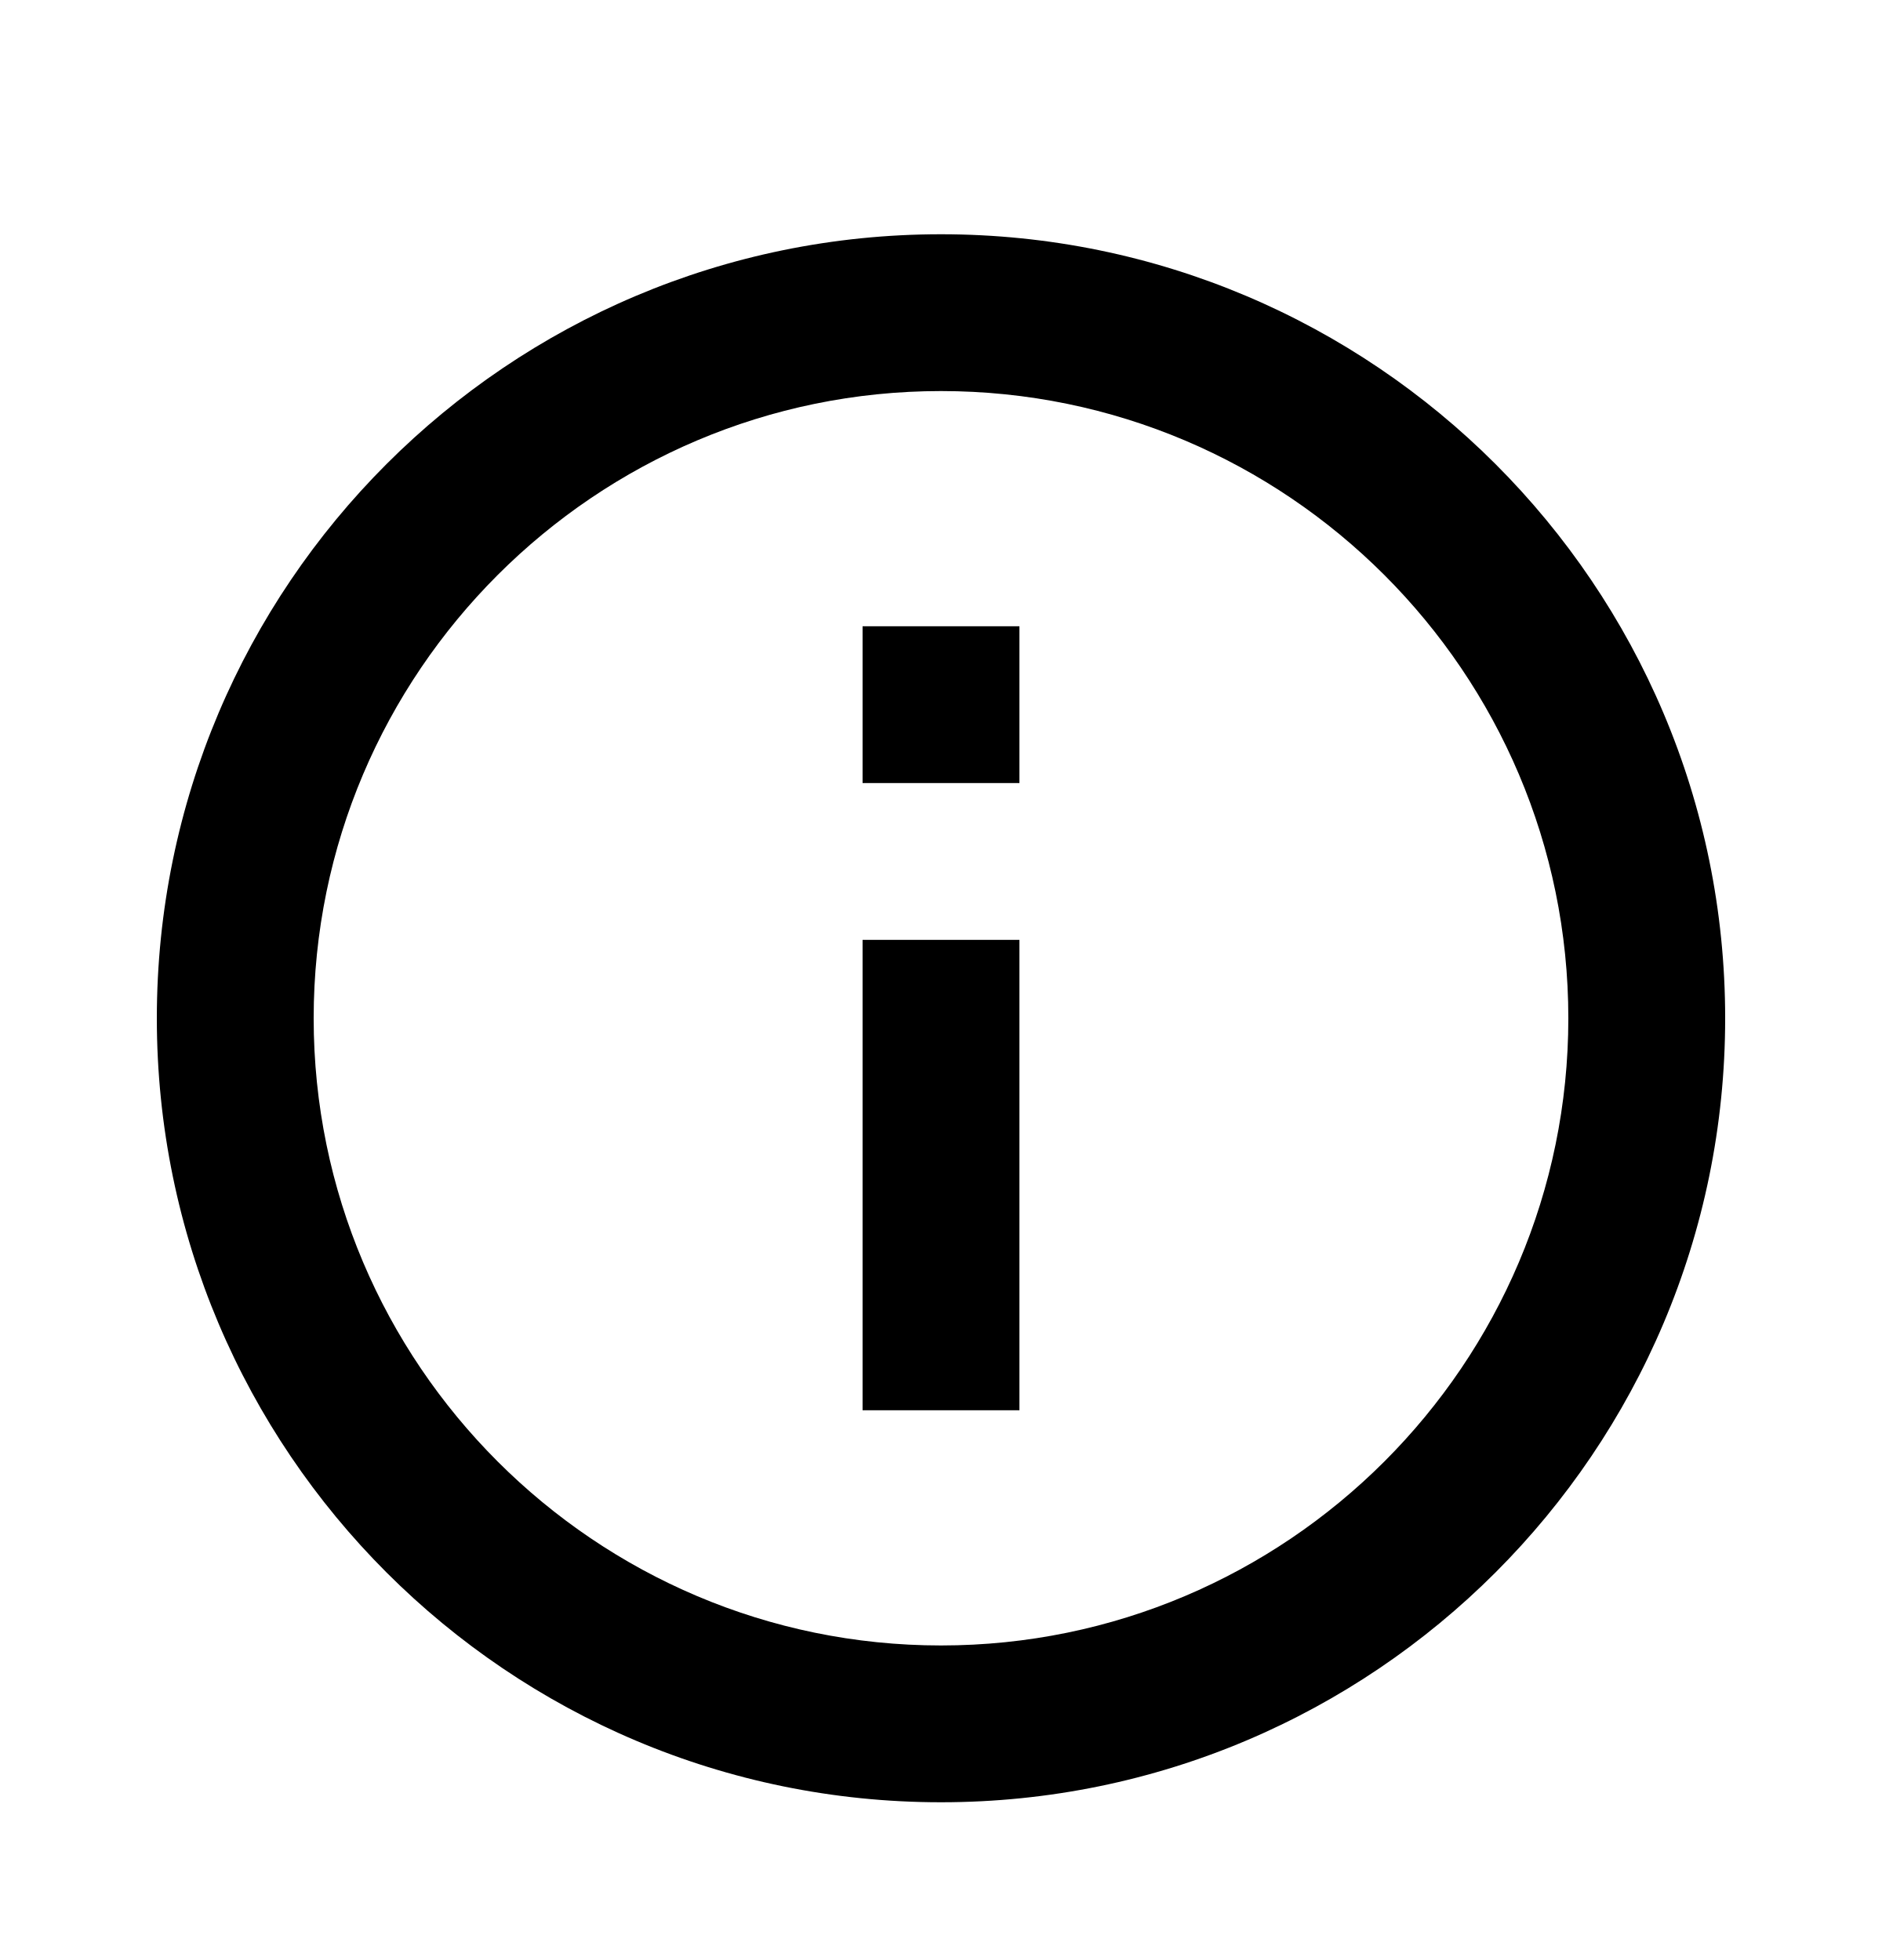
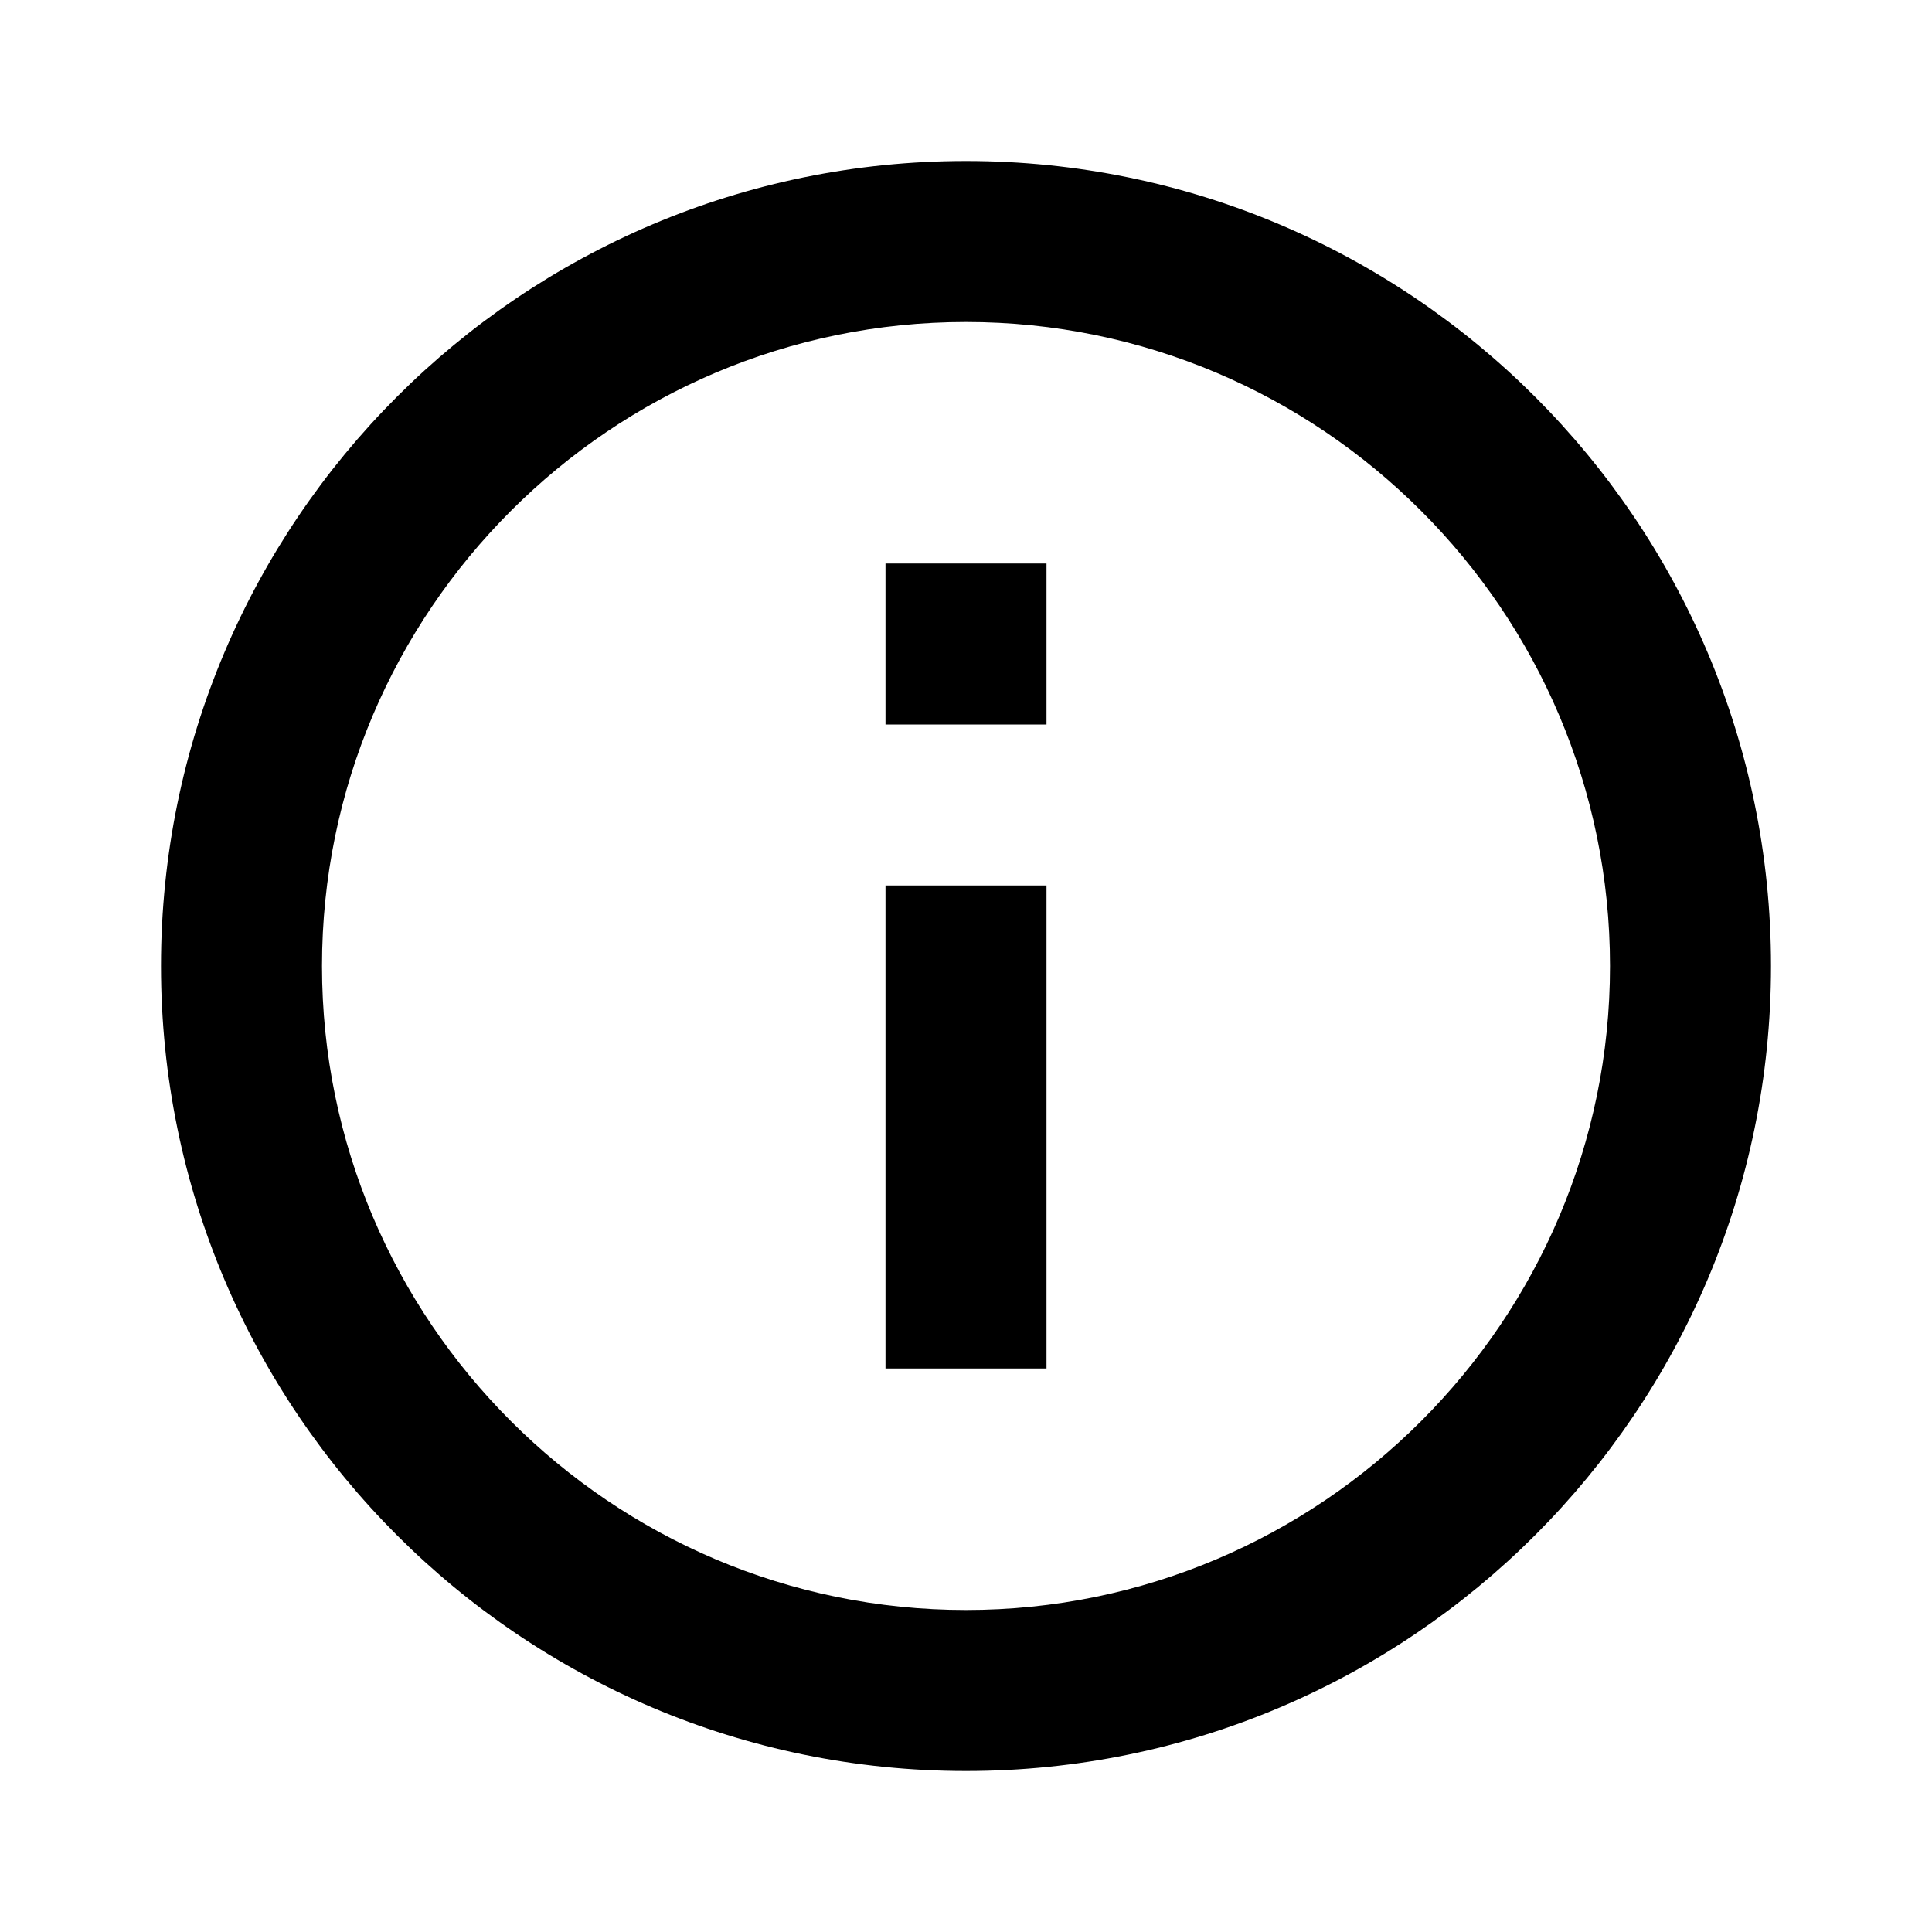
- <svg xmlns="http://www.w3.org/2000/svg" id="information" width="24" height="25" viewBox="0 0 24 25" fill="none">
-   <path d="M11 7.988H13V9.988H11V7.988ZM11 11.988H13V17.988H11V11.988ZM12 2.988C6.48 2.988 2 7.468 2 12.988C2 18.508 6.48 22.988 12 22.988C17.52 22.988 22 18.508 22 12.988C22 7.468 17.52 2.988 12 2.988ZM12 20.988C7.59 20.988 4 17.398 4 12.988C4 8.578 7.59 4.988 12 4.988C16.41 4.988 20 8.578 20 12.988C20 17.398 16.41 20.988 12 20.988Z" fill="currentColor" />
+ <svg xmlns="http://www.w3.org/2000/svg" id="information" width="24" height="24" viewBox="0 0 24 24" fill="none">
+   <path d="M11 7H13V9H11V7ZM11 11H13V17H11V11ZM12 2C6.48 2 2 6.48 2 12C2 17.52 6.48 22 12 22C17.52 22 22 17.52 22 12C22 6.48 17.52 2 12 2ZM12 20C7.59 20 4 16.41 4 12C4 7.59 7.59 4 12 4C16.41 4 20 7.59 20 12C20 16.41 16.41 20 12 20Z" fill="currentColor" />
</svg>
